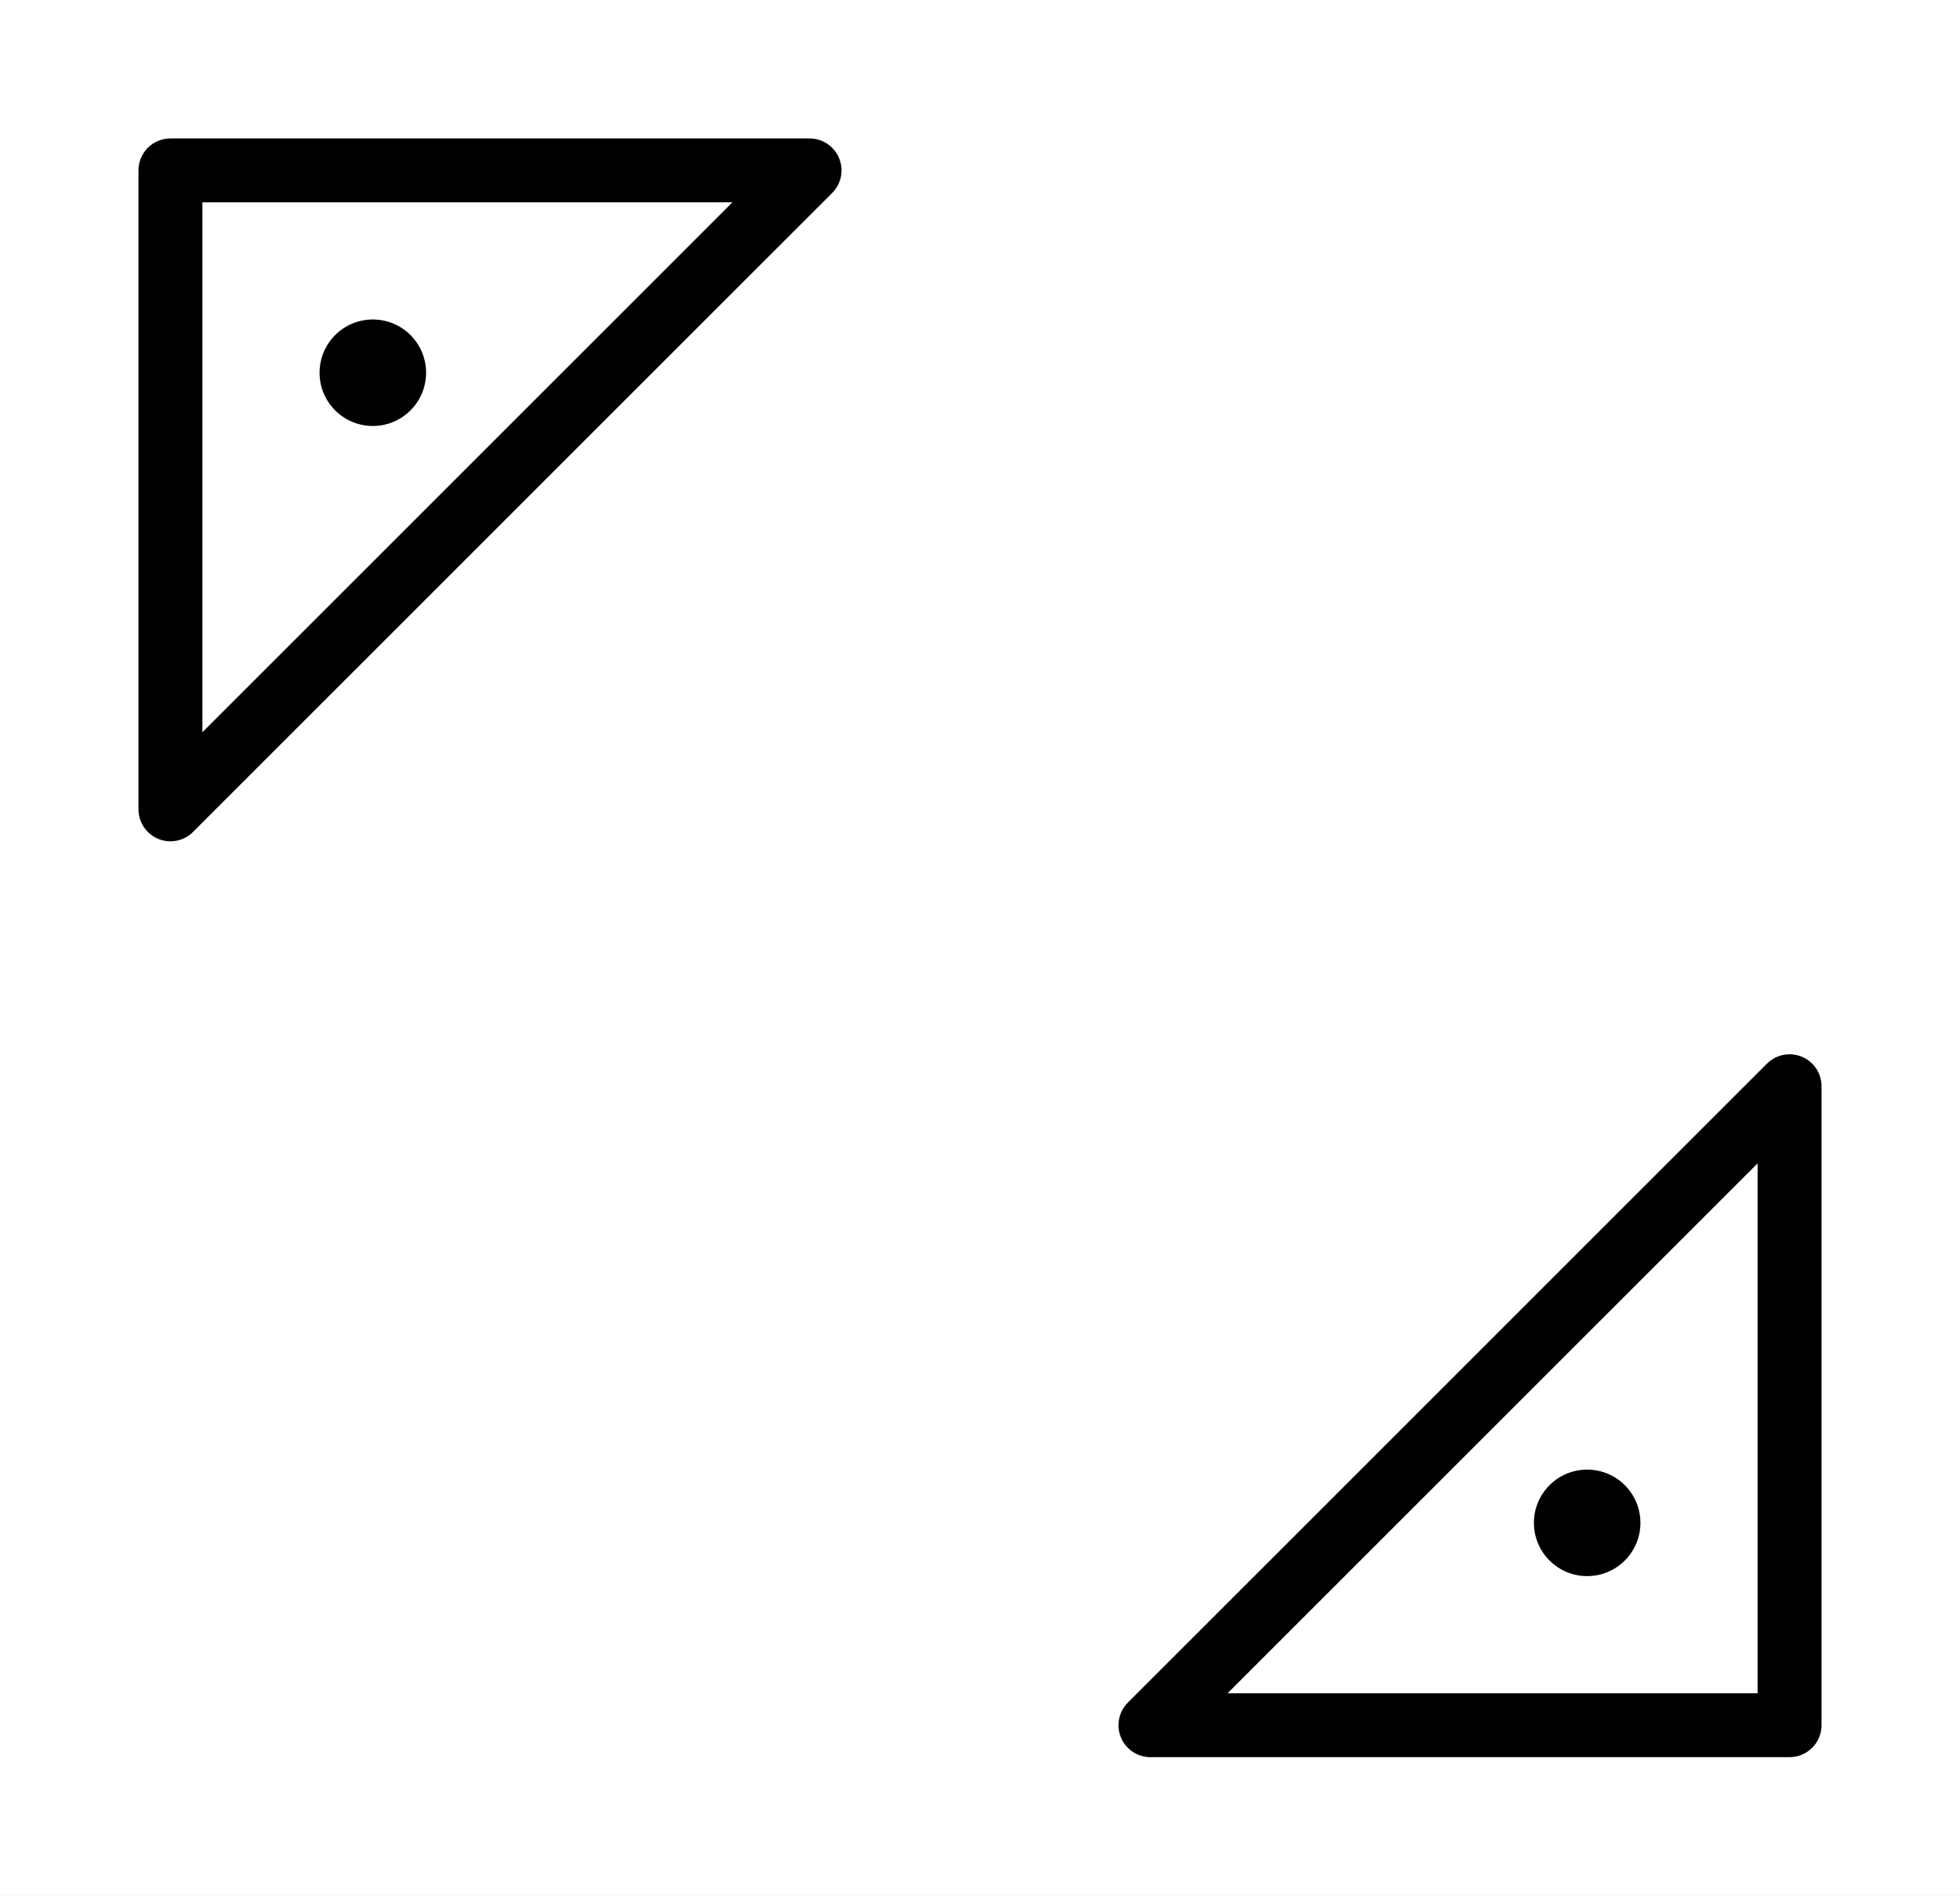
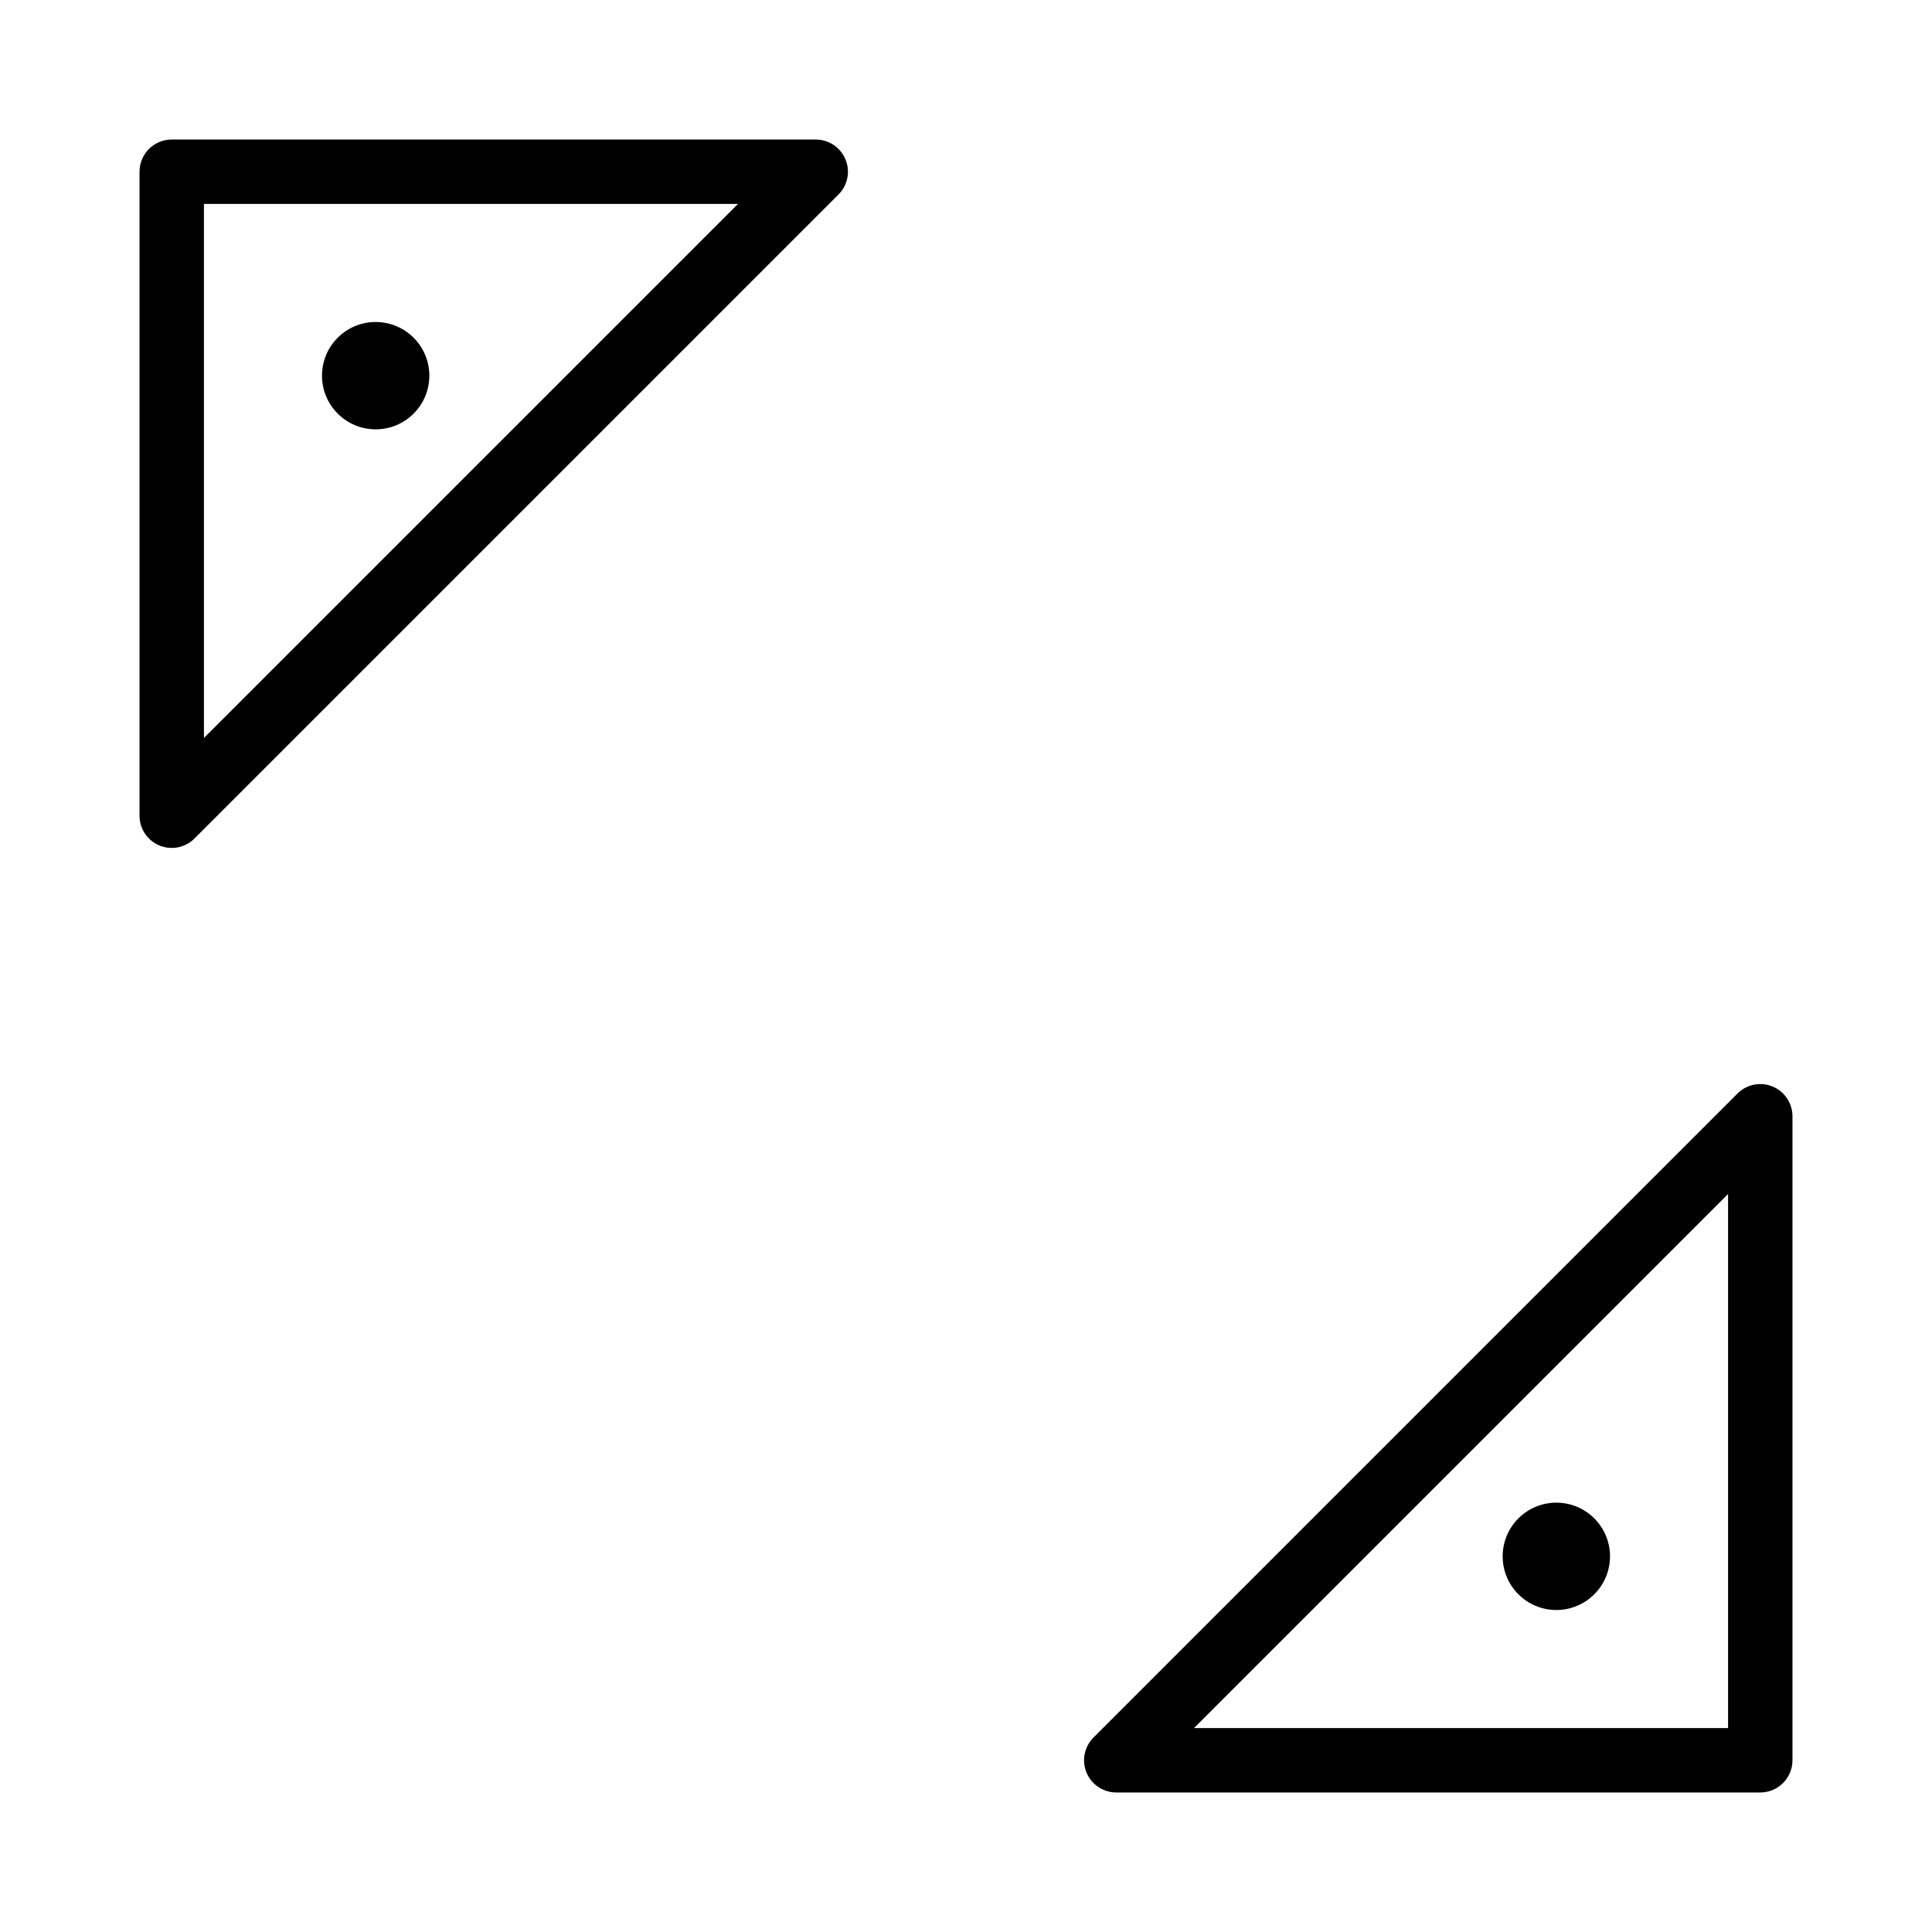
- <svg xmlns="http://www.w3.org/2000/svg" width="92" height="89" viewBox="0 0 92 89" fill="none">
-   <rect width="92" height="89" fill="white" />
+ <svg xmlns="http://www.w3.org/2000/svg" width="90" height="90" viewBox="0 0 90 90" fill="none">
+   <rect width="90" height="90" fill="white" />
  <path d="M8 8V38L38 8H8Z" stroke="black" stroke-width="3" stroke-linecap="round" stroke-linejoin="round" />
-   <path d="M84 81L84 51L54 81L84 81Z" stroke="black" stroke-width="3" stroke-linecap="round" stroke-linejoin="round" />
+   <path d="M82 82L82 52L52 82L82 82Z" stroke="black" stroke-width="3" stroke-linecap="round" stroke-linejoin="round" />
  <circle cx="17.5" cy="17.5" r="2.5" fill="black" />
-   <circle cx="74.5" cy="71.5" r="2.5" fill="black" />
+   <circle cx="72.5" cy="72.5" r="2.5" fill="black" />
</svg>
